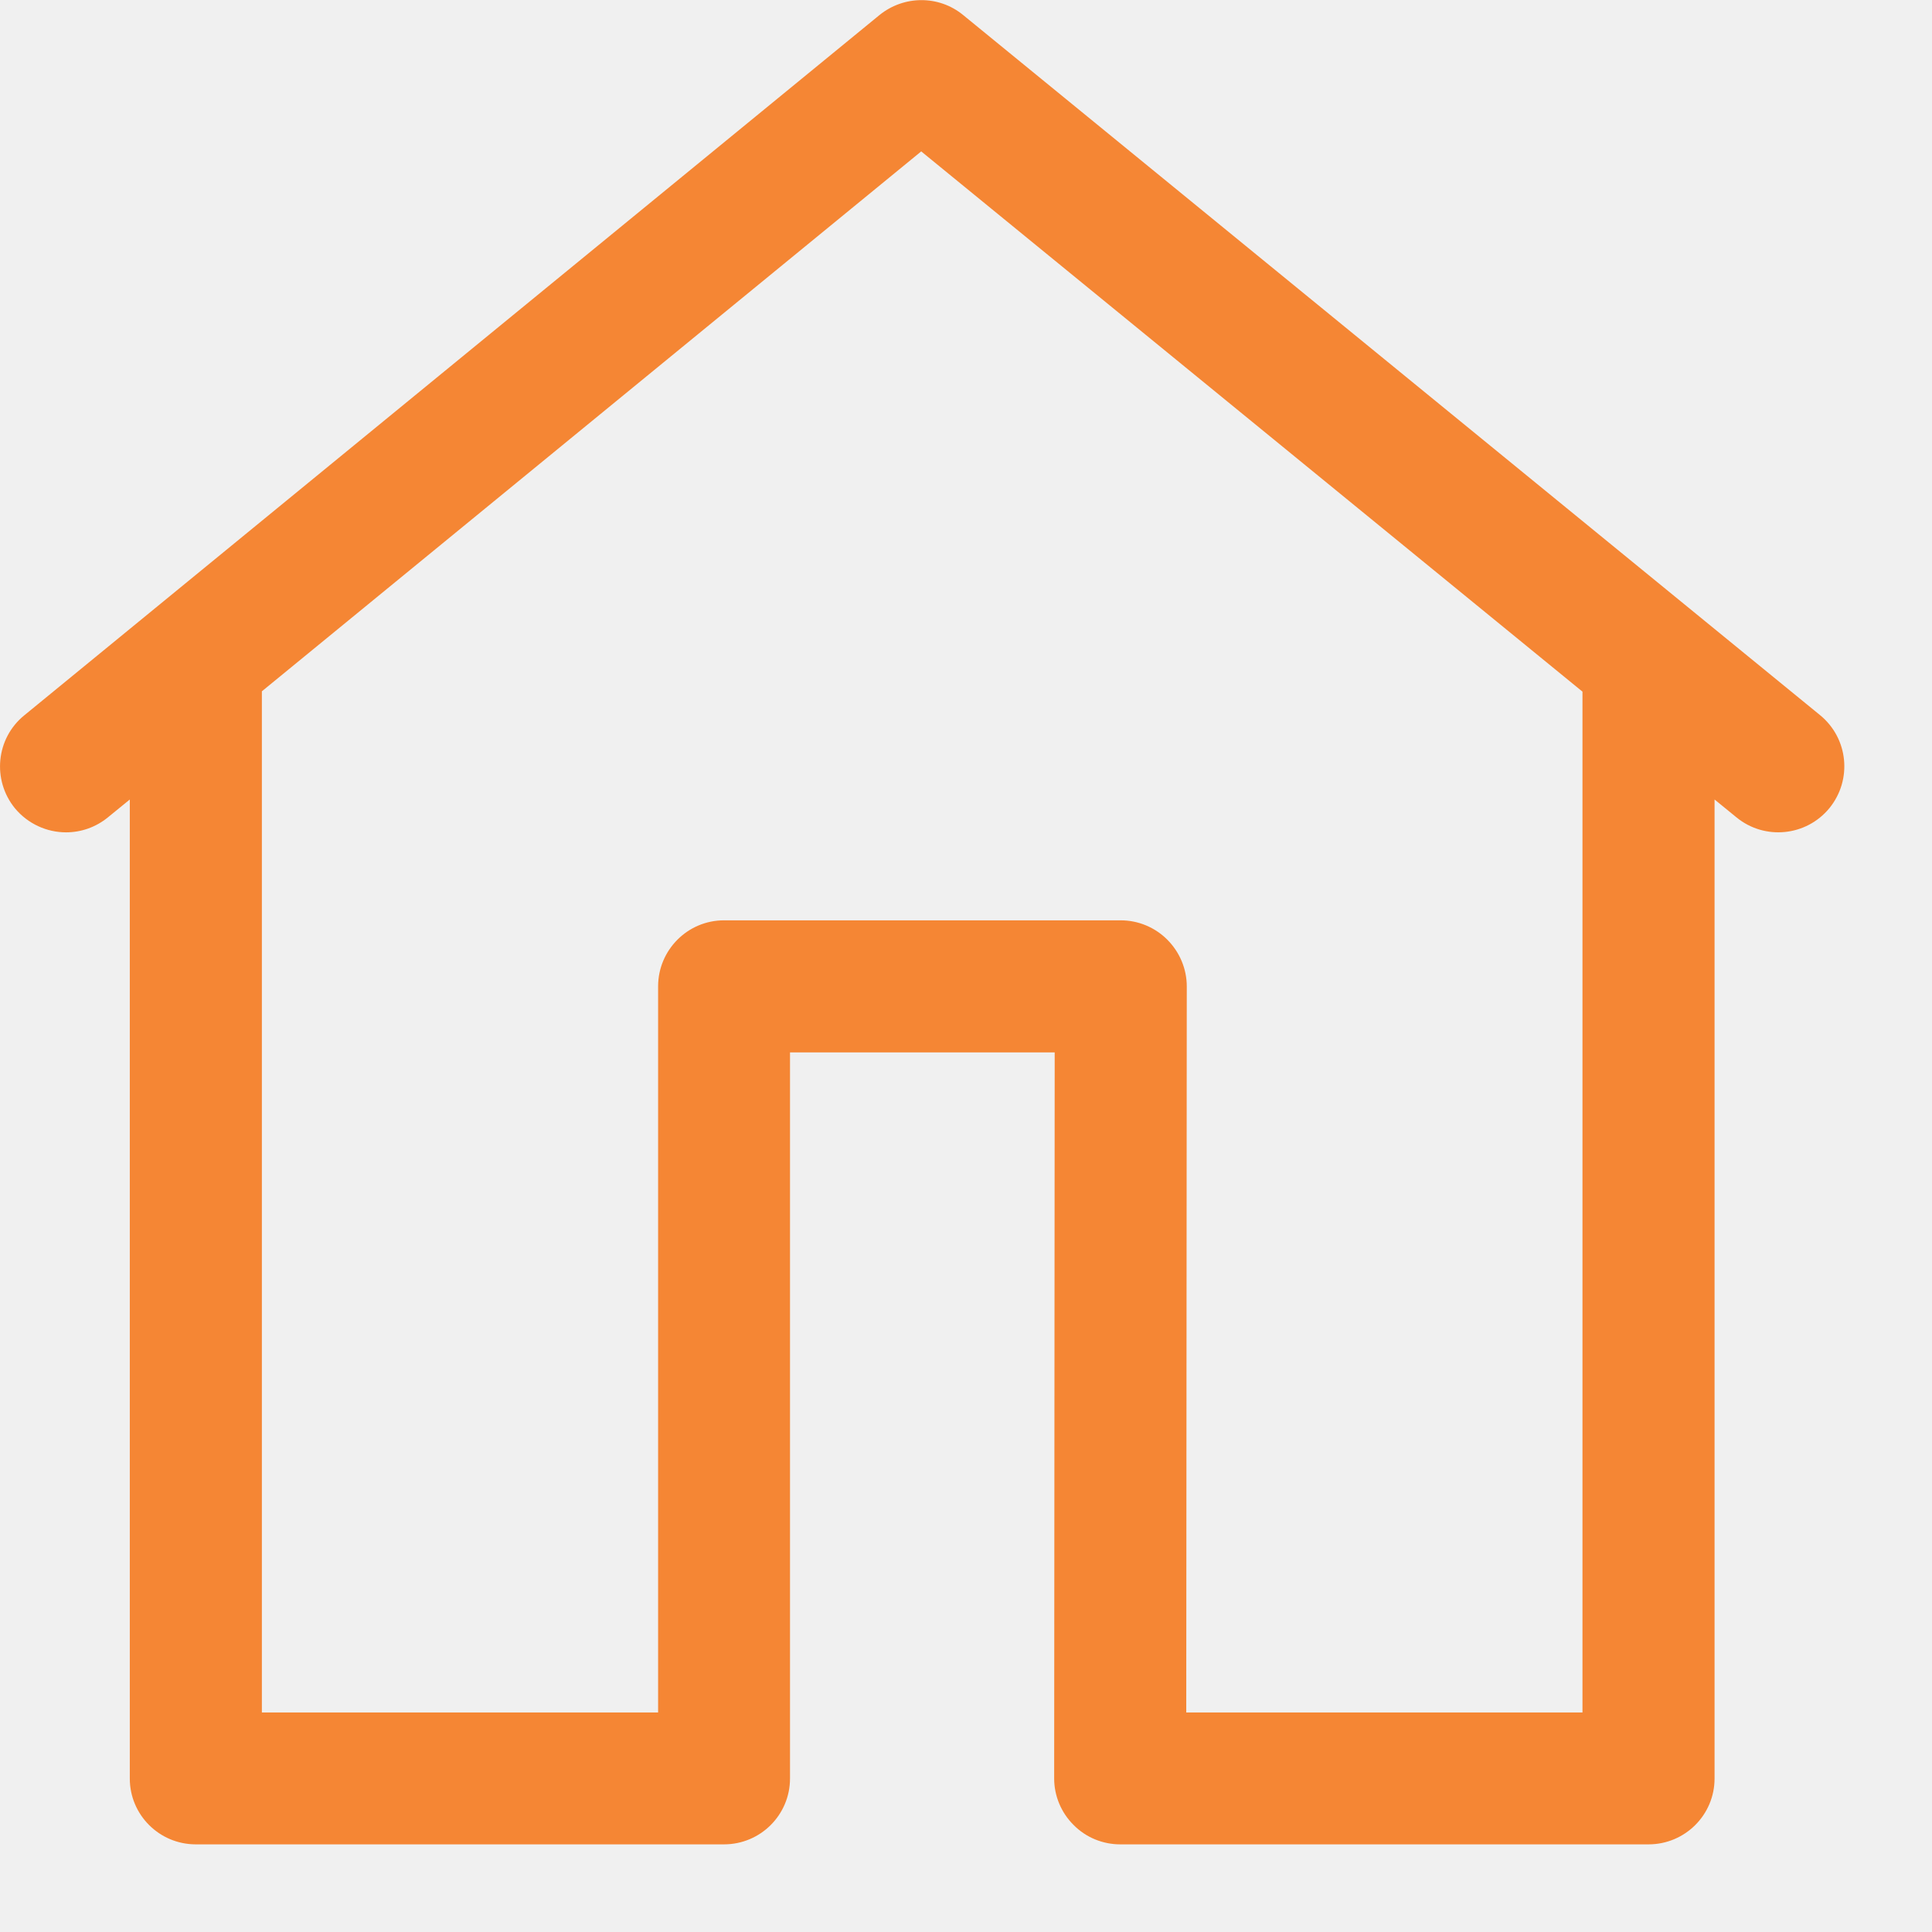
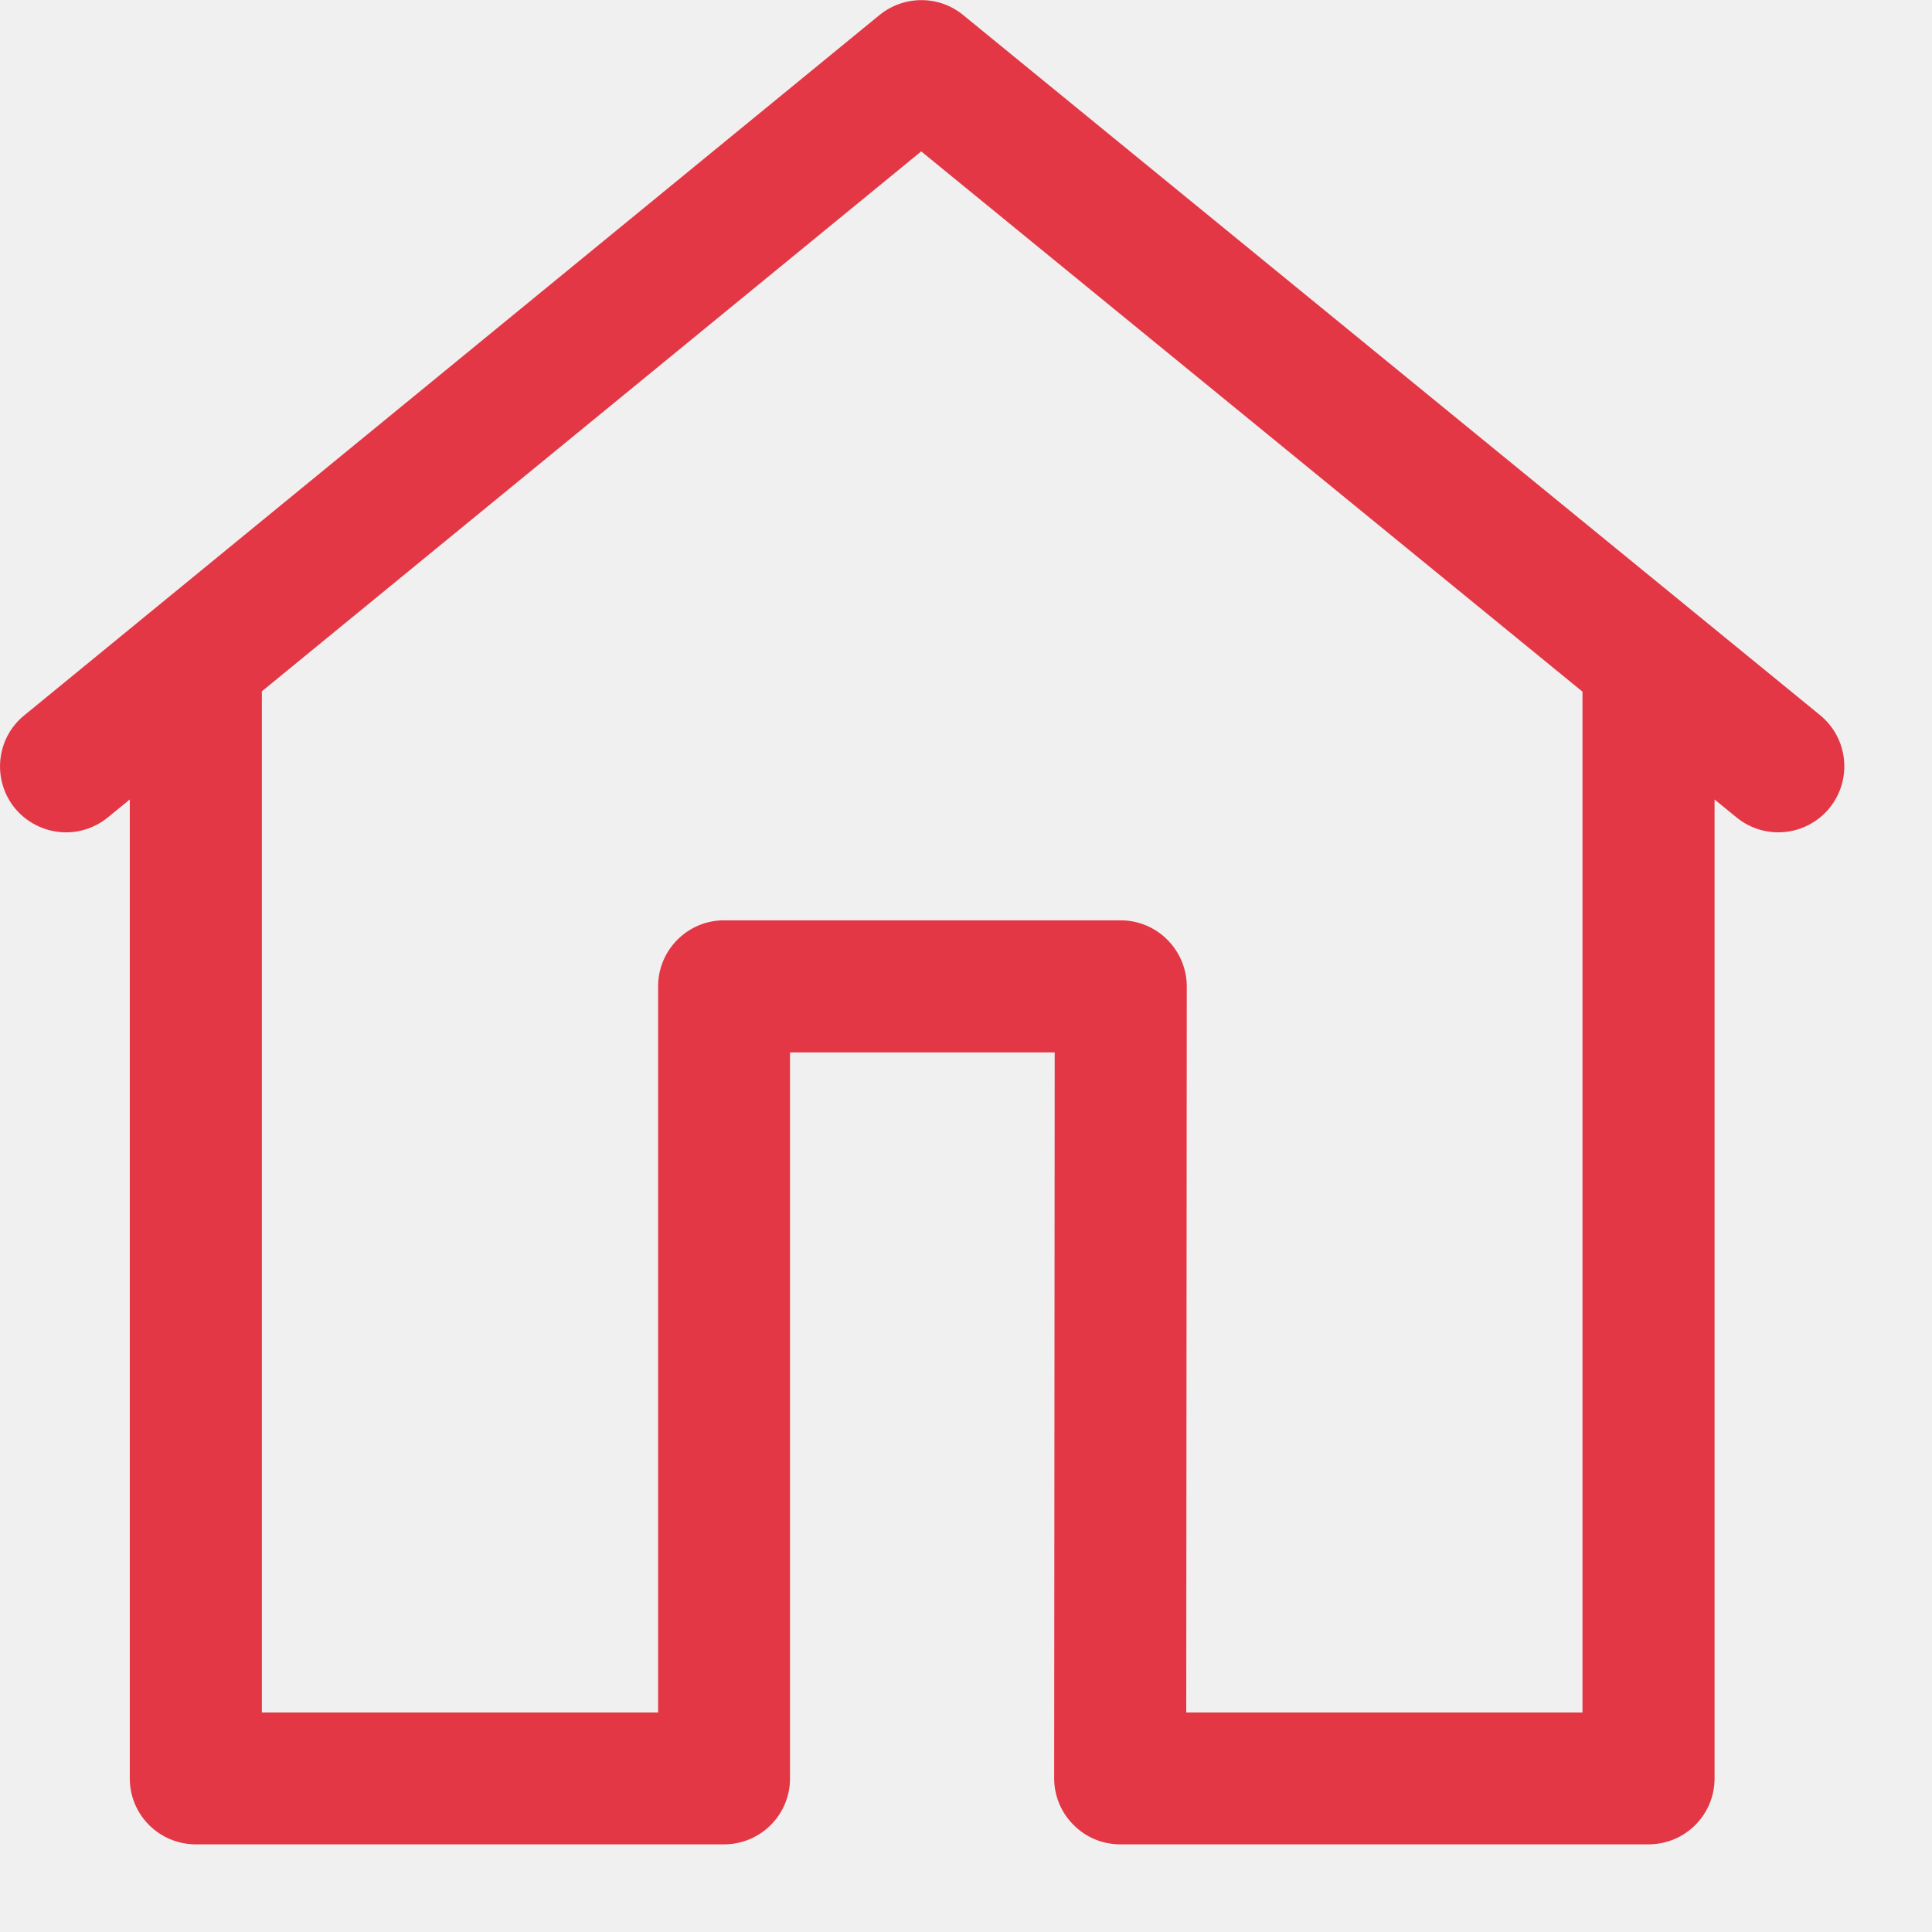
<svg xmlns="http://www.w3.org/2000/svg" width="11" height="11" viewBox="0 0 11 11" fill="none">
  <g clip-path="url(#clip0_75_1856)">
    <g clip-path="url(#clip1_75_1856)">
      <g clip-path="url(#clip2_75_1856)">
-         <path fill-rule="evenodd" clip-rule="evenodd" d="M5.483 0.085L10.363 4.072C10.524 4.204 10.547 4.44 10.416 4.601C10.284 4.762 10.047 4.785 9.887 4.654L9.762 4.552V10.126C9.762 10.333 9.594 10.501 9.386 10.501H6.378C6.279 10.501 6.183 10.462 6.113 10.391C6.042 10.321 6.002 10.225 6.002 10.126L6.005 5.992H4.498V10.126C4.498 10.333 4.33 10.501 4.122 10.501H1.115C0.907 10.501 0.739 10.333 0.739 10.126V4.552L0.614 4.654C0.544 4.711 0.46 4.739 0.376 4.739C0.268 4.739 0.16 4.692 0.085 4.602C-0.046 4.441 -0.023 4.204 0.138 4.073L5.007 0.086C5.146 -0.027 5.345 -0.028 5.483 0.085ZM6.754 9.75H9.01V3.938L5.245 0.862L1.491 3.936V9.75H3.747V5.616C3.747 5.409 3.915 5.24 4.122 5.24H6.381C6.481 5.24 6.576 5.28 6.646 5.35C6.717 5.421 6.757 5.517 6.757 5.616L6.754 9.75Z" fill="#F58634" />
+         <path fill-rule="evenodd" clip-rule="evenodd" d="M5.483 0.085L10.363 4.072C10.524 4.204 10.547 4.44 10.416 4.601C10.284 4.762 10.047 4.785 9.887 4.654L9.762 4.552V10.126C9.762 10.333 9.594 10.501 9.386 10.501H6.378C6.279 10.501 6.183 10.462 6.113 10.391C6.042 10.321 6.002 10.225 6.002 10.126L6.005 5.992H4.498V10.126C4.498 10.333 4.33 10.501 4.122 10.501H1.115C0.907 10.501 0.739 10.333 0.739 10.126V4.552L0.614 4.654C0.544 4.711 0.46 4.739 0.376 4.739C0.268 4.739 0.16 4.692 0.085 4.602C-0.046 4.441 -0.023 4.204 0.138 4.073L5.007 0.086C5.146 -0.027 5.345 -0.028 5.483 0.085ZM6.754 9.75H9.01V3.938L5.245 0.862L1.491 3.936V9.75H3.747V5.616C3.747 5.409 3.915 5.24 4.122 5.24H6.381C6.481 5.24 6.576 5.28 6.646 5.35C6.717 5.421 6.757 5.517 6.757 5.616L6.754 9.75Z" fill="#E33745" />
      </g>
    </g>
  </g>
  <defs>
    <clipPath id="clip0_75_1856">
      <rect width="10.501" height="10.501" fill="white" transform="translate(0 0.000610352)" />
    </clipPath>
    <clipPath id="clip1_75_1856">
      <rect width="10.501" height="10.501" fill="white" transform="translate(0 0.000610352)" />
    </clipPath>
    <clipPath id="clip2_75_1856">
      <rect width="10.501" height="10.501" fill="white" transform="translate(0 0.000610352)" />
    </clipPath>
  </defs>
</svg>
